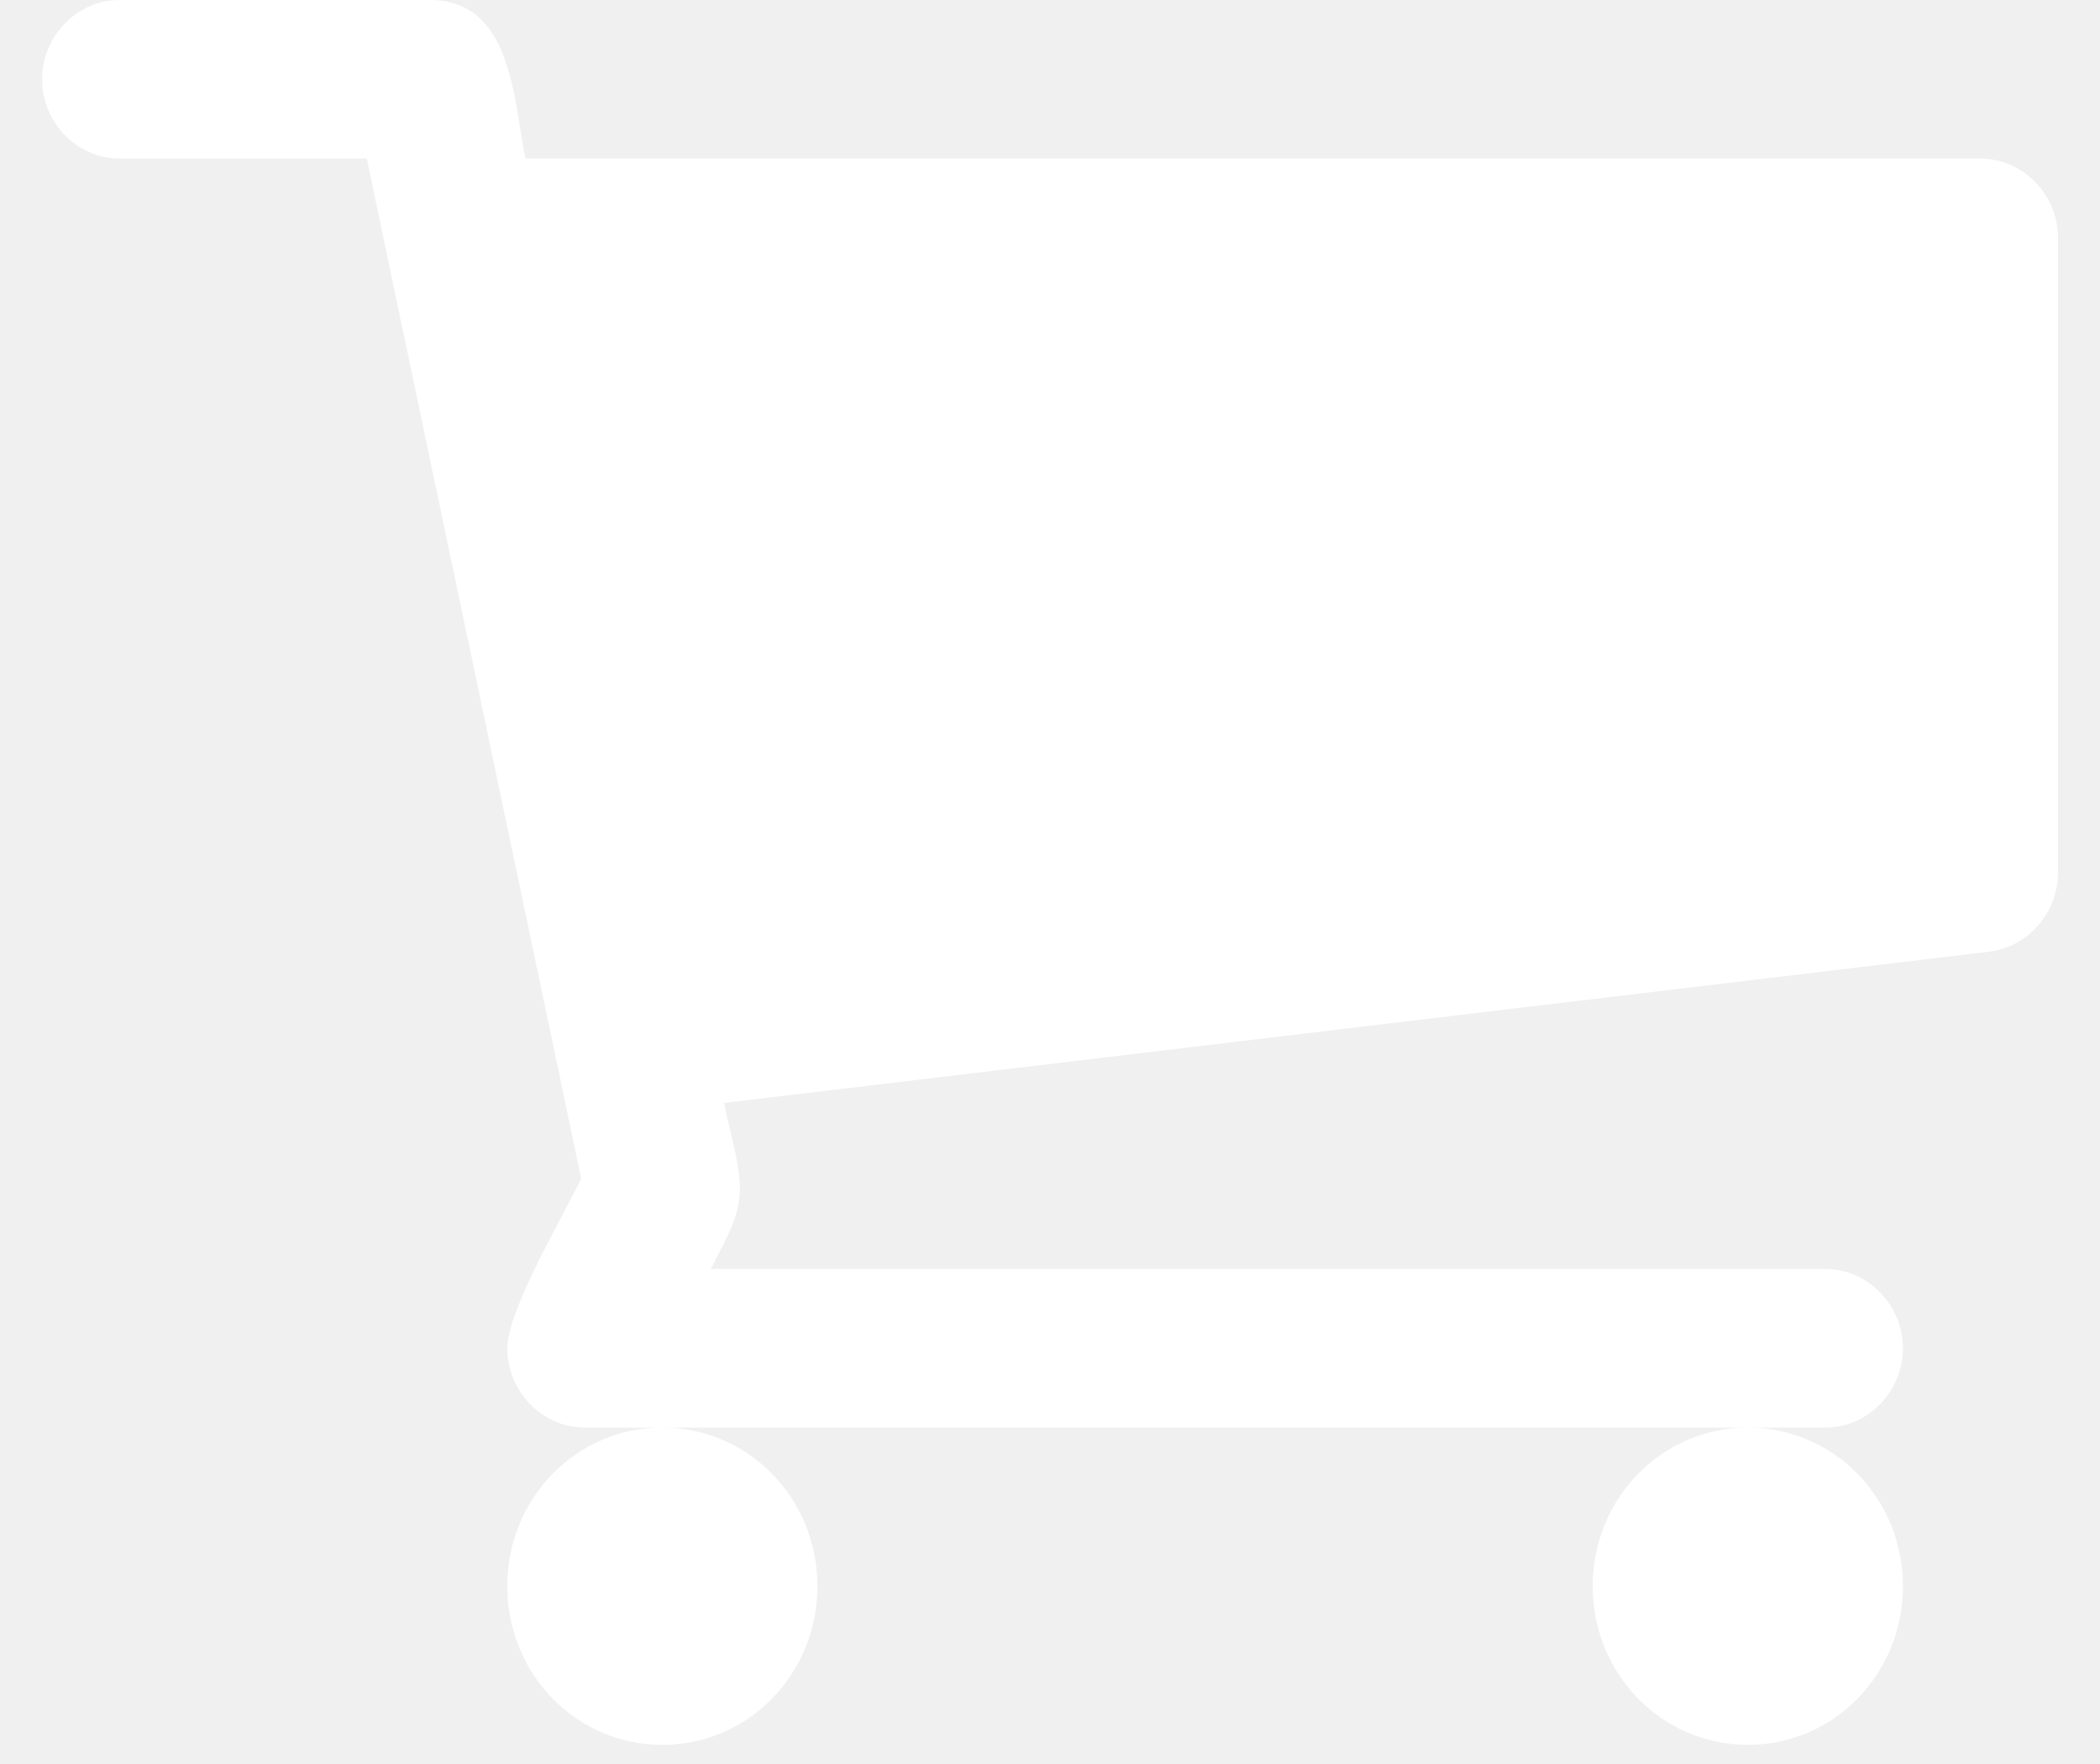
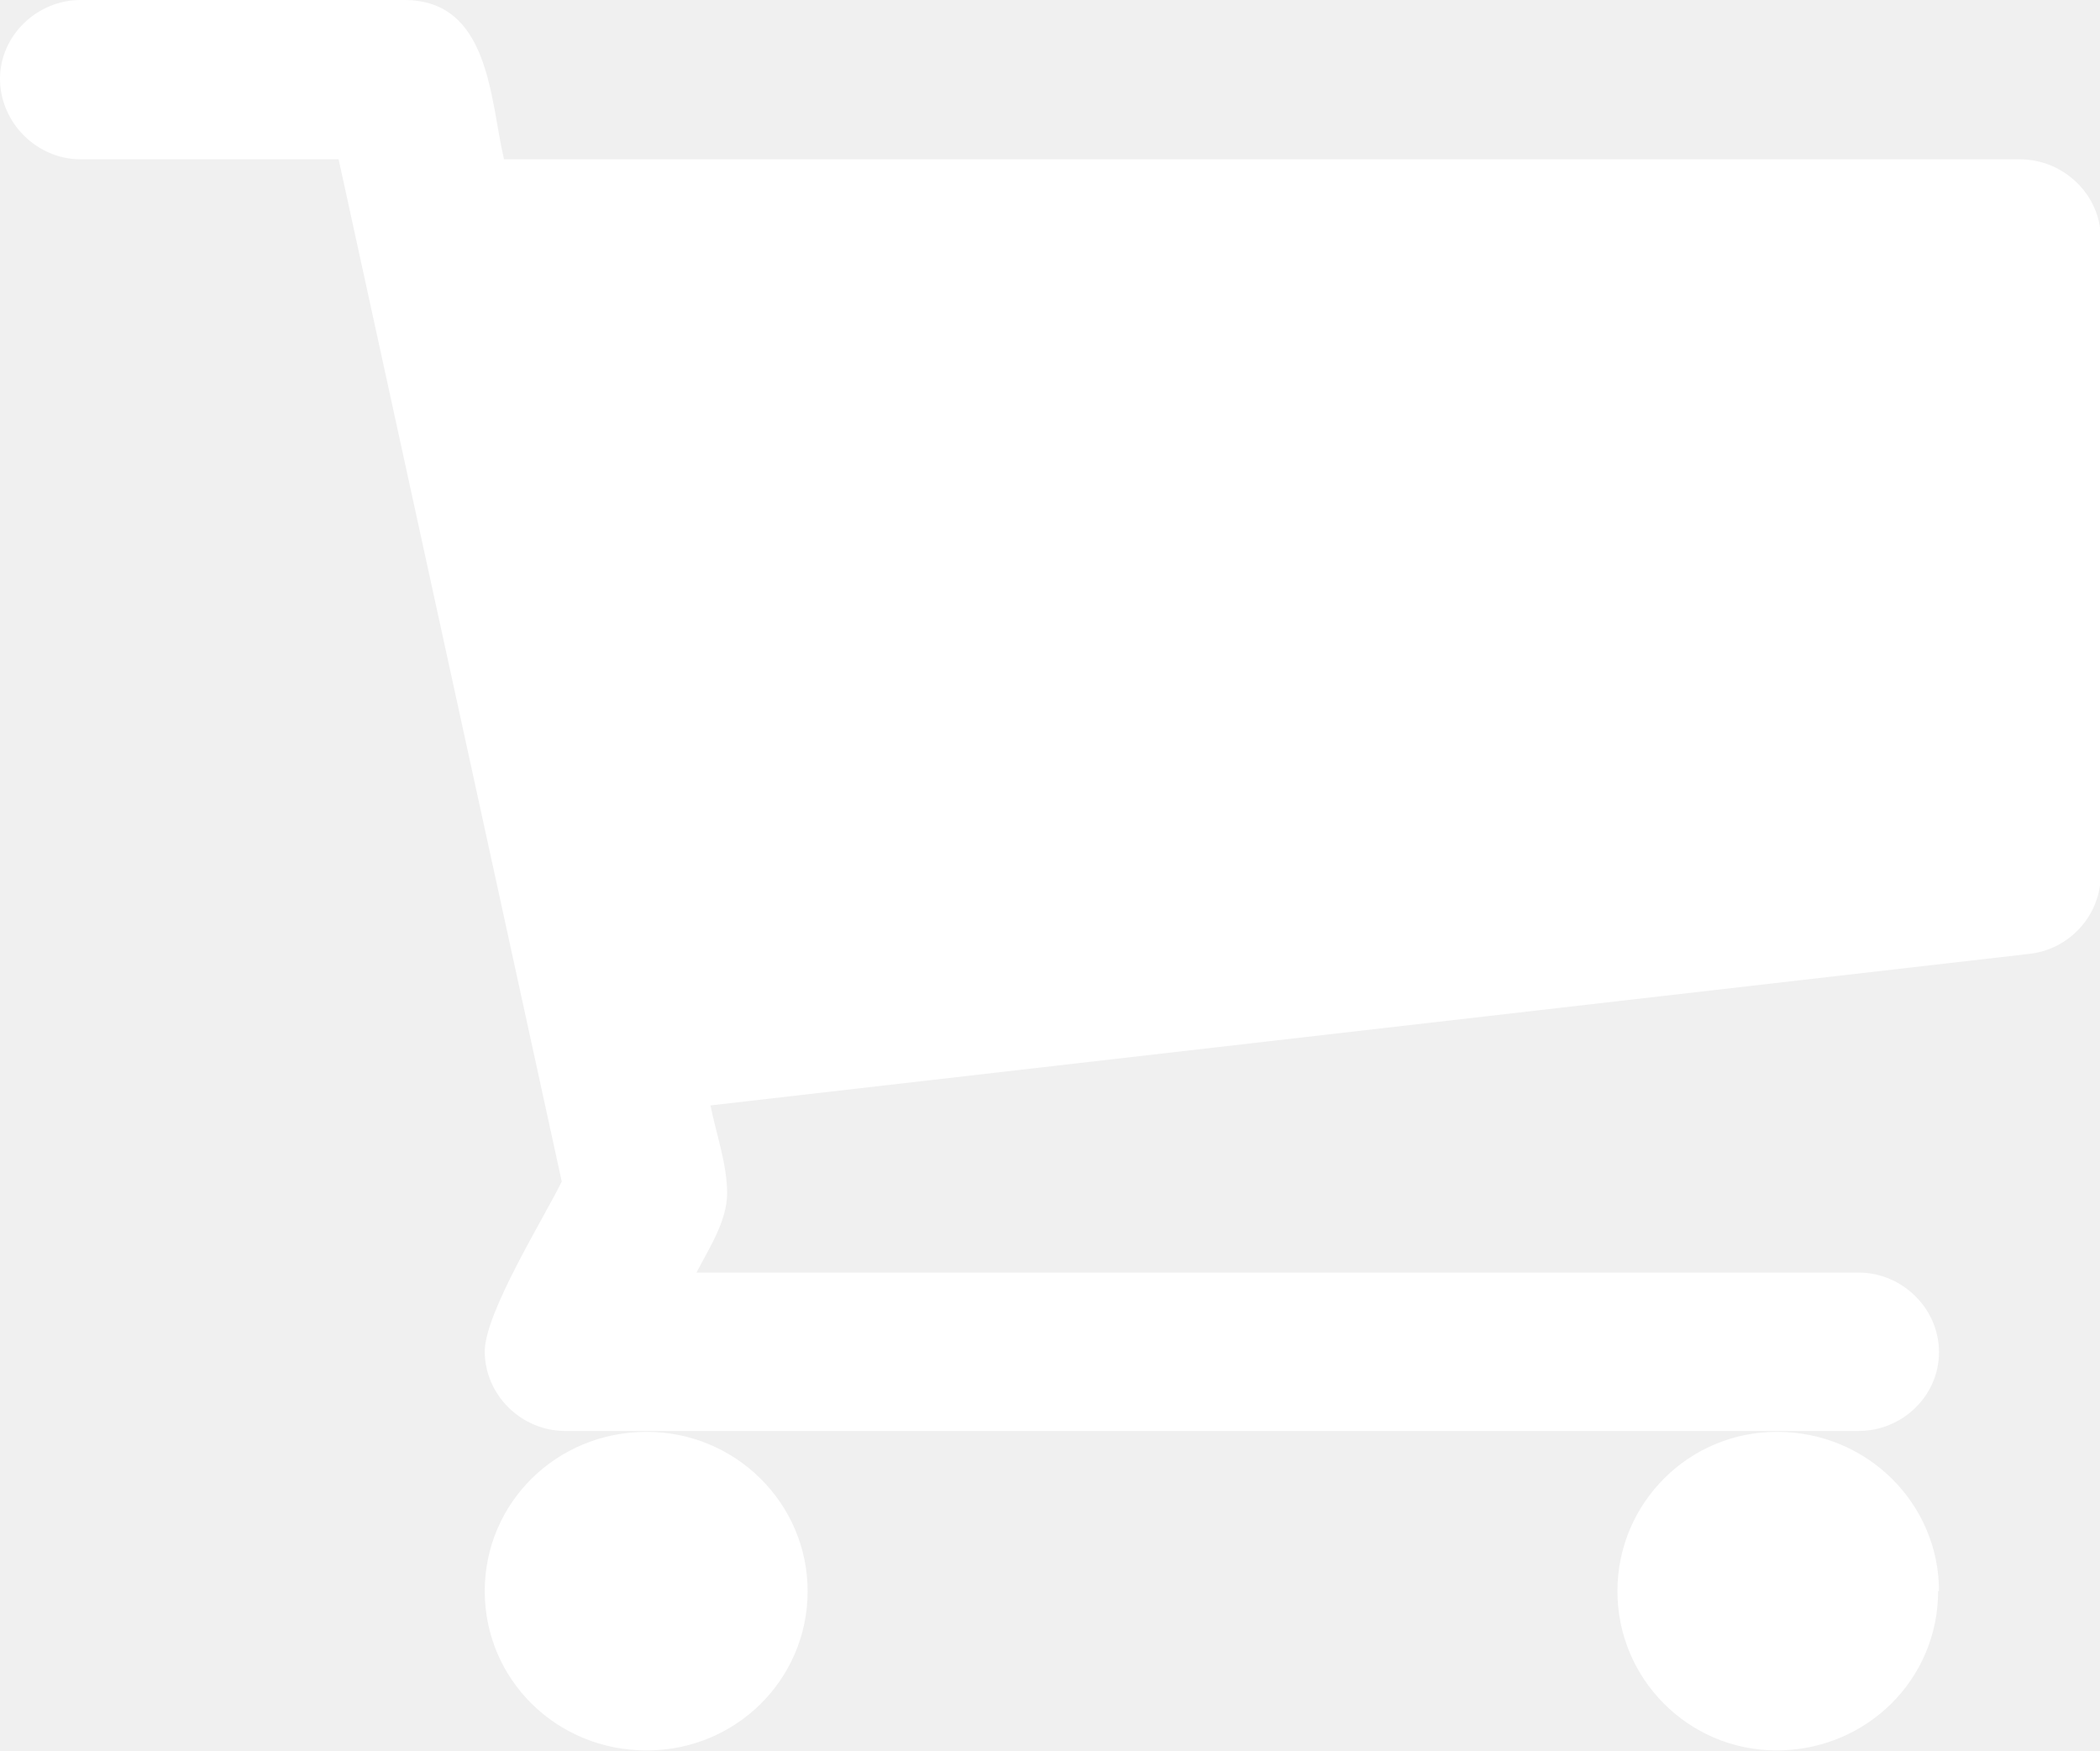
- <svg xmlns="http://www.w3.org/2000/svg" width="25" height="21" viewBox="0 0 25 21" fill="none">
-   <path fill-rule="evenodd" clip-rule="evenodd" d="M9.731 18.883C9.731 17.836 8.909 16.995 7.885 16.995C6.861 16.995 6.039 17.836 6.039 18.883C6.039 19.931 6.861 20.772 7.885 20.772C8.909 20.772 9.731 19.931 9.731 18.883ZM22.654 18.883C22.654 17.836 21.831 16.995 20.808 16.995C19.784 16.995 18.961 17.836 18.961 18.883C18.961 19.931 19.784 20.772 20.808 20.772C21.831 20.772 22.654 19.931 22.654 18.883ZM24.5 2.833C24.5 2.316 24.081 1.888 23.577 1.888H6.255C6.111 1.18 6.097 0 5.116 0H1.424C0.919 0 0.501 0.428 0.501 0.944C0.501 1.46 0.919 1.888 1.424 1.888H4.366L6.919 14.03C6.717 14.457 6.039 15.594 6.039 16.051C6.039 16.567 6.457 16.995 6.962 16.995H21.731C22.235 16.995 22.654 16.567 22.654 16.051C22.654 15.535 22.235 15.107 21.731 15.107H8.462C8.606 14.812 8.808 14.502 8.808 14.163C8.808 13.823 8.678 13.455 8.621 13.13L23.678 11.33C24.154 11.271 24.5 10.858 24.5 10.386V2.833Z" fill="white" />
+ <svg xmlns="http://www.w3.org/2000/svg" fill="none" viewBox="0 0 24 20">
+   <path fill="#fff" fill-rule="evenodd" d="M9.23 18.18c0-1-.82-1.82-1.84-1.82-1.03 0-1.85.81-1.85 1.82S6.36 20 7.39 20c1.02 0 1.84-.81 1.84-1.82Zm12.93 0c0-1-.82-1.82-1.85-1.82A1.82 1.82 0 1 0 20.3 20c1.03 0 1.85-.81 1.85-1.82Zm1.85-15.45c0-.5-.42-.91-.93-.91H5.76C5.6 1.14 5.6 0 4.62 0H.92C.42 0 0 .41 0 .9c0 .5.42.92.92.92h2.95L6.42 13.5c-.2.41-.88 1.5-.88 1.94 0 .5.42.91.92.91h14.78c.5 0 .92-.4.92-.9s-.42-.91-.92-.91H7.96c.15-.29.35-.59.35-.91 0-.33-.13-.69-.19-1l15.06-1.73a.92.92 0 0 0 .83-.91V2.73Z" clip-rule="evenodd" />
</svg>
